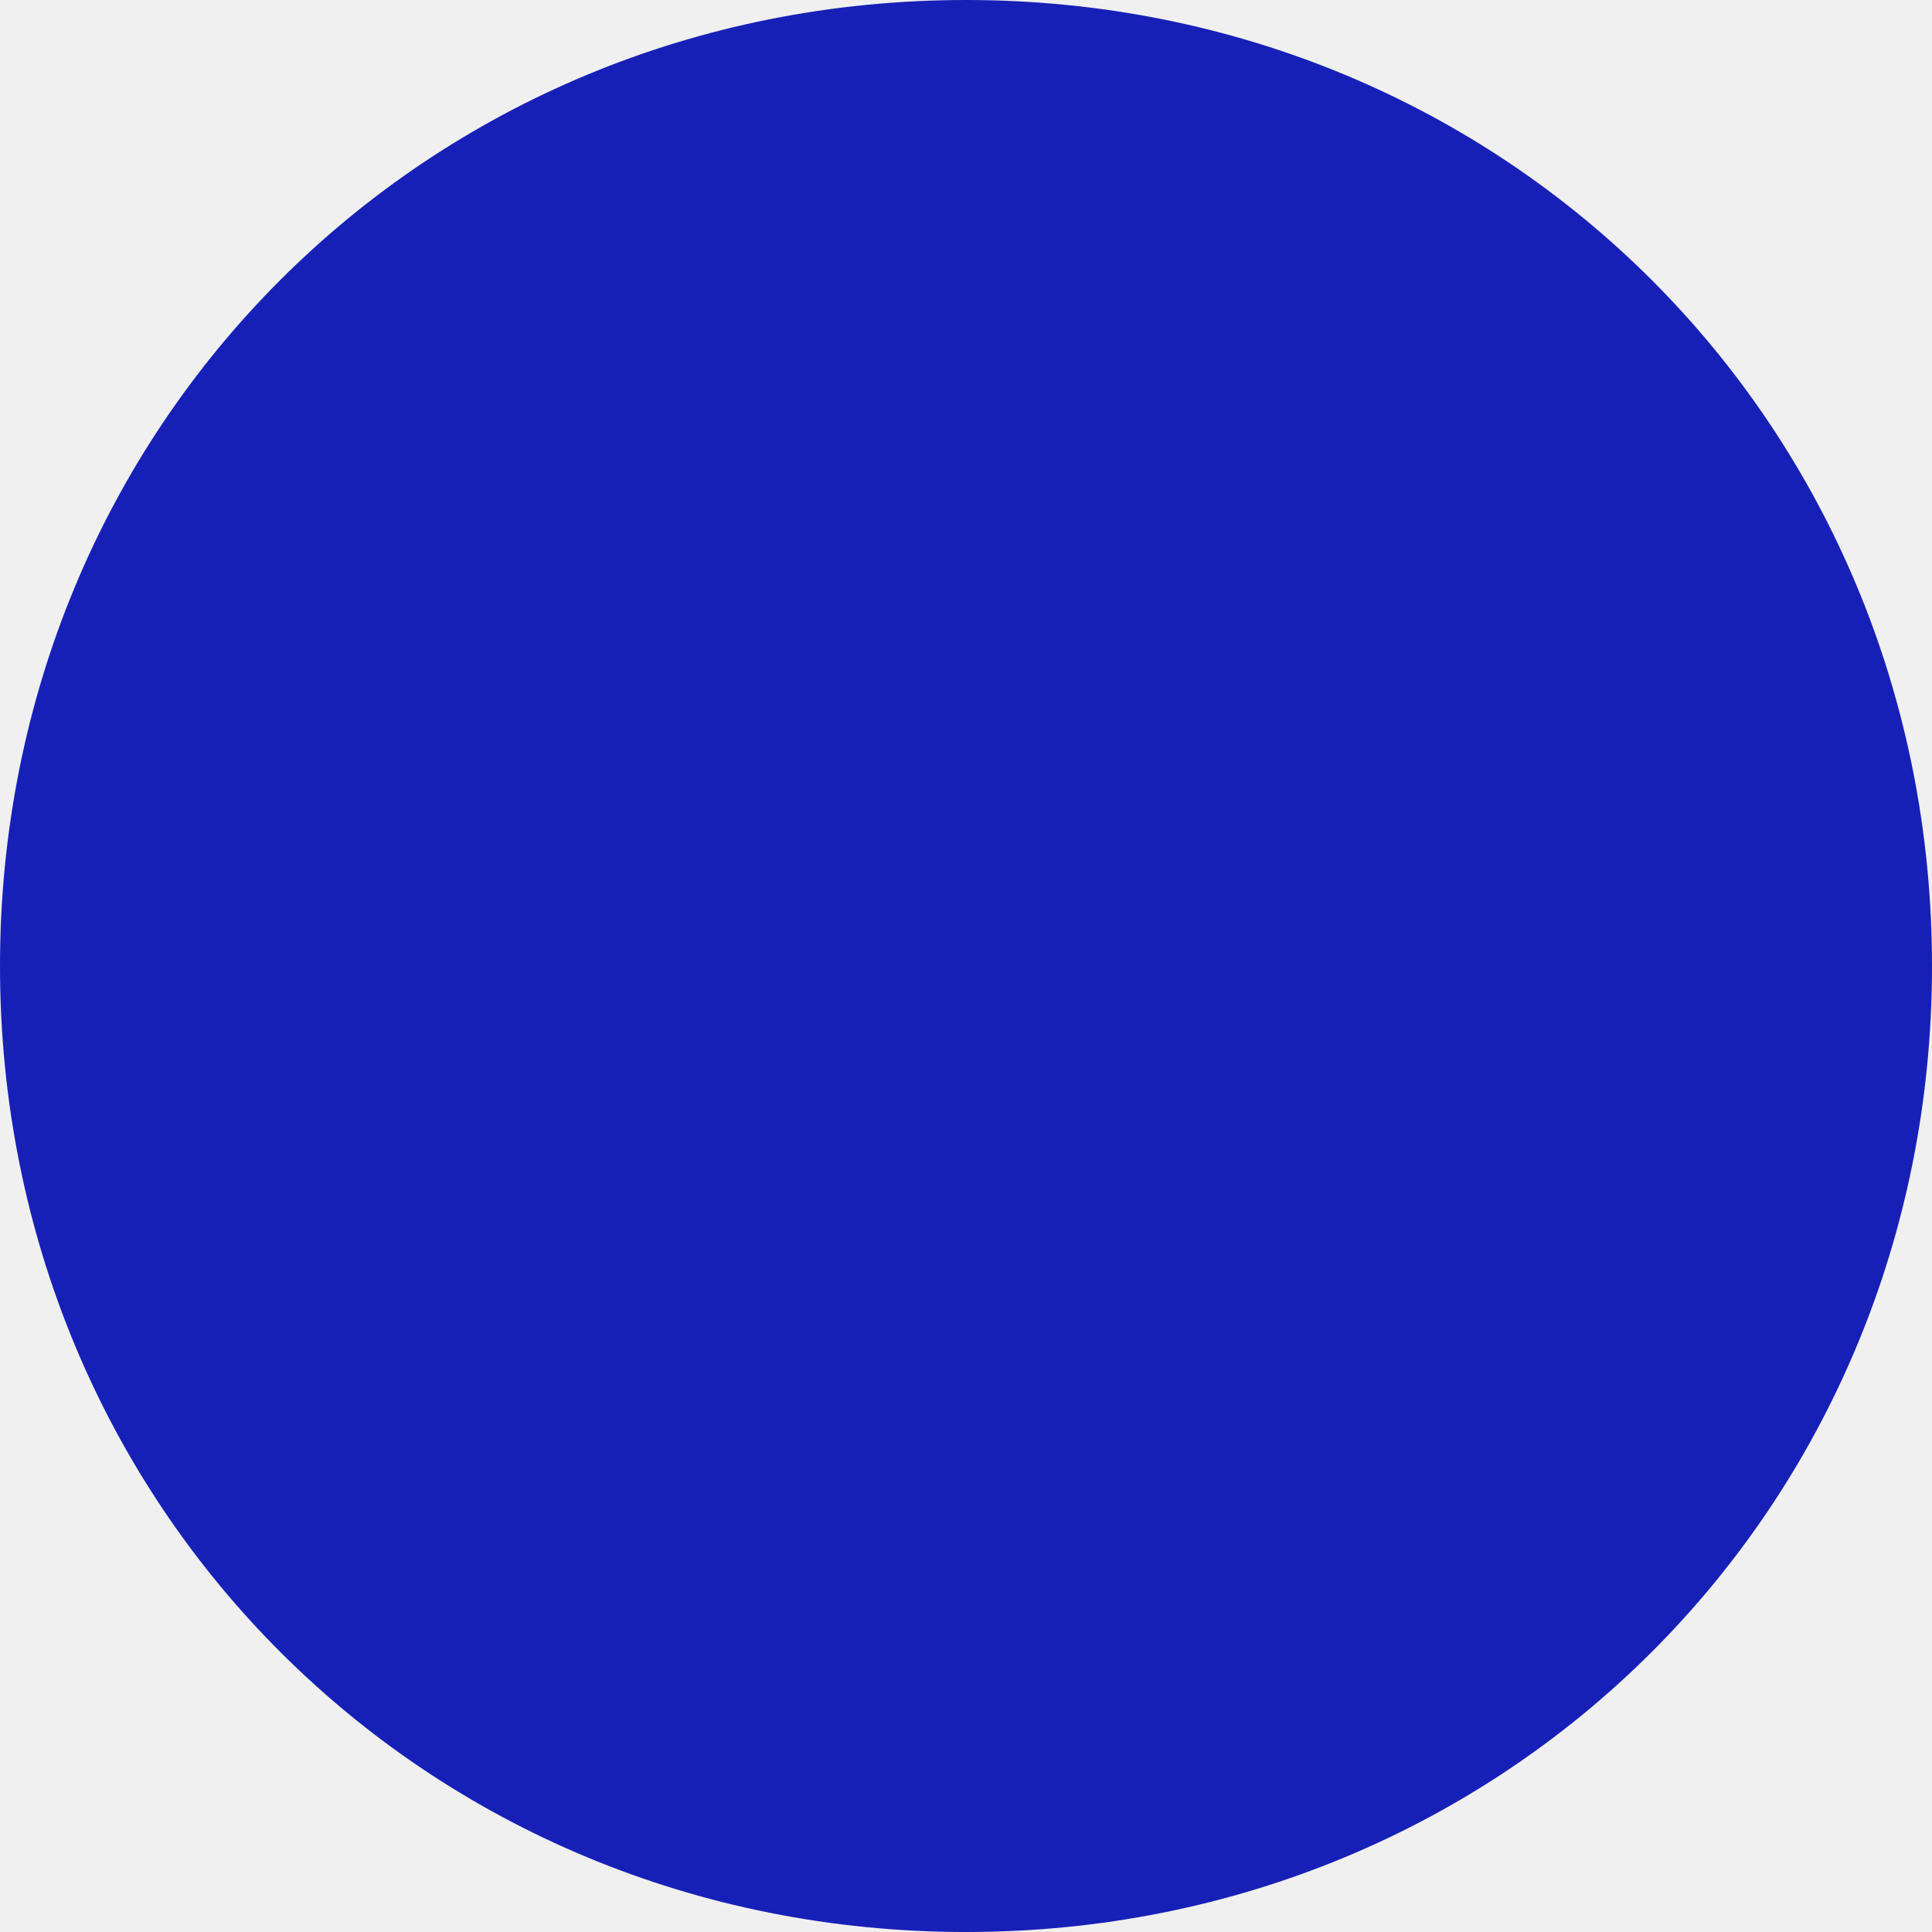
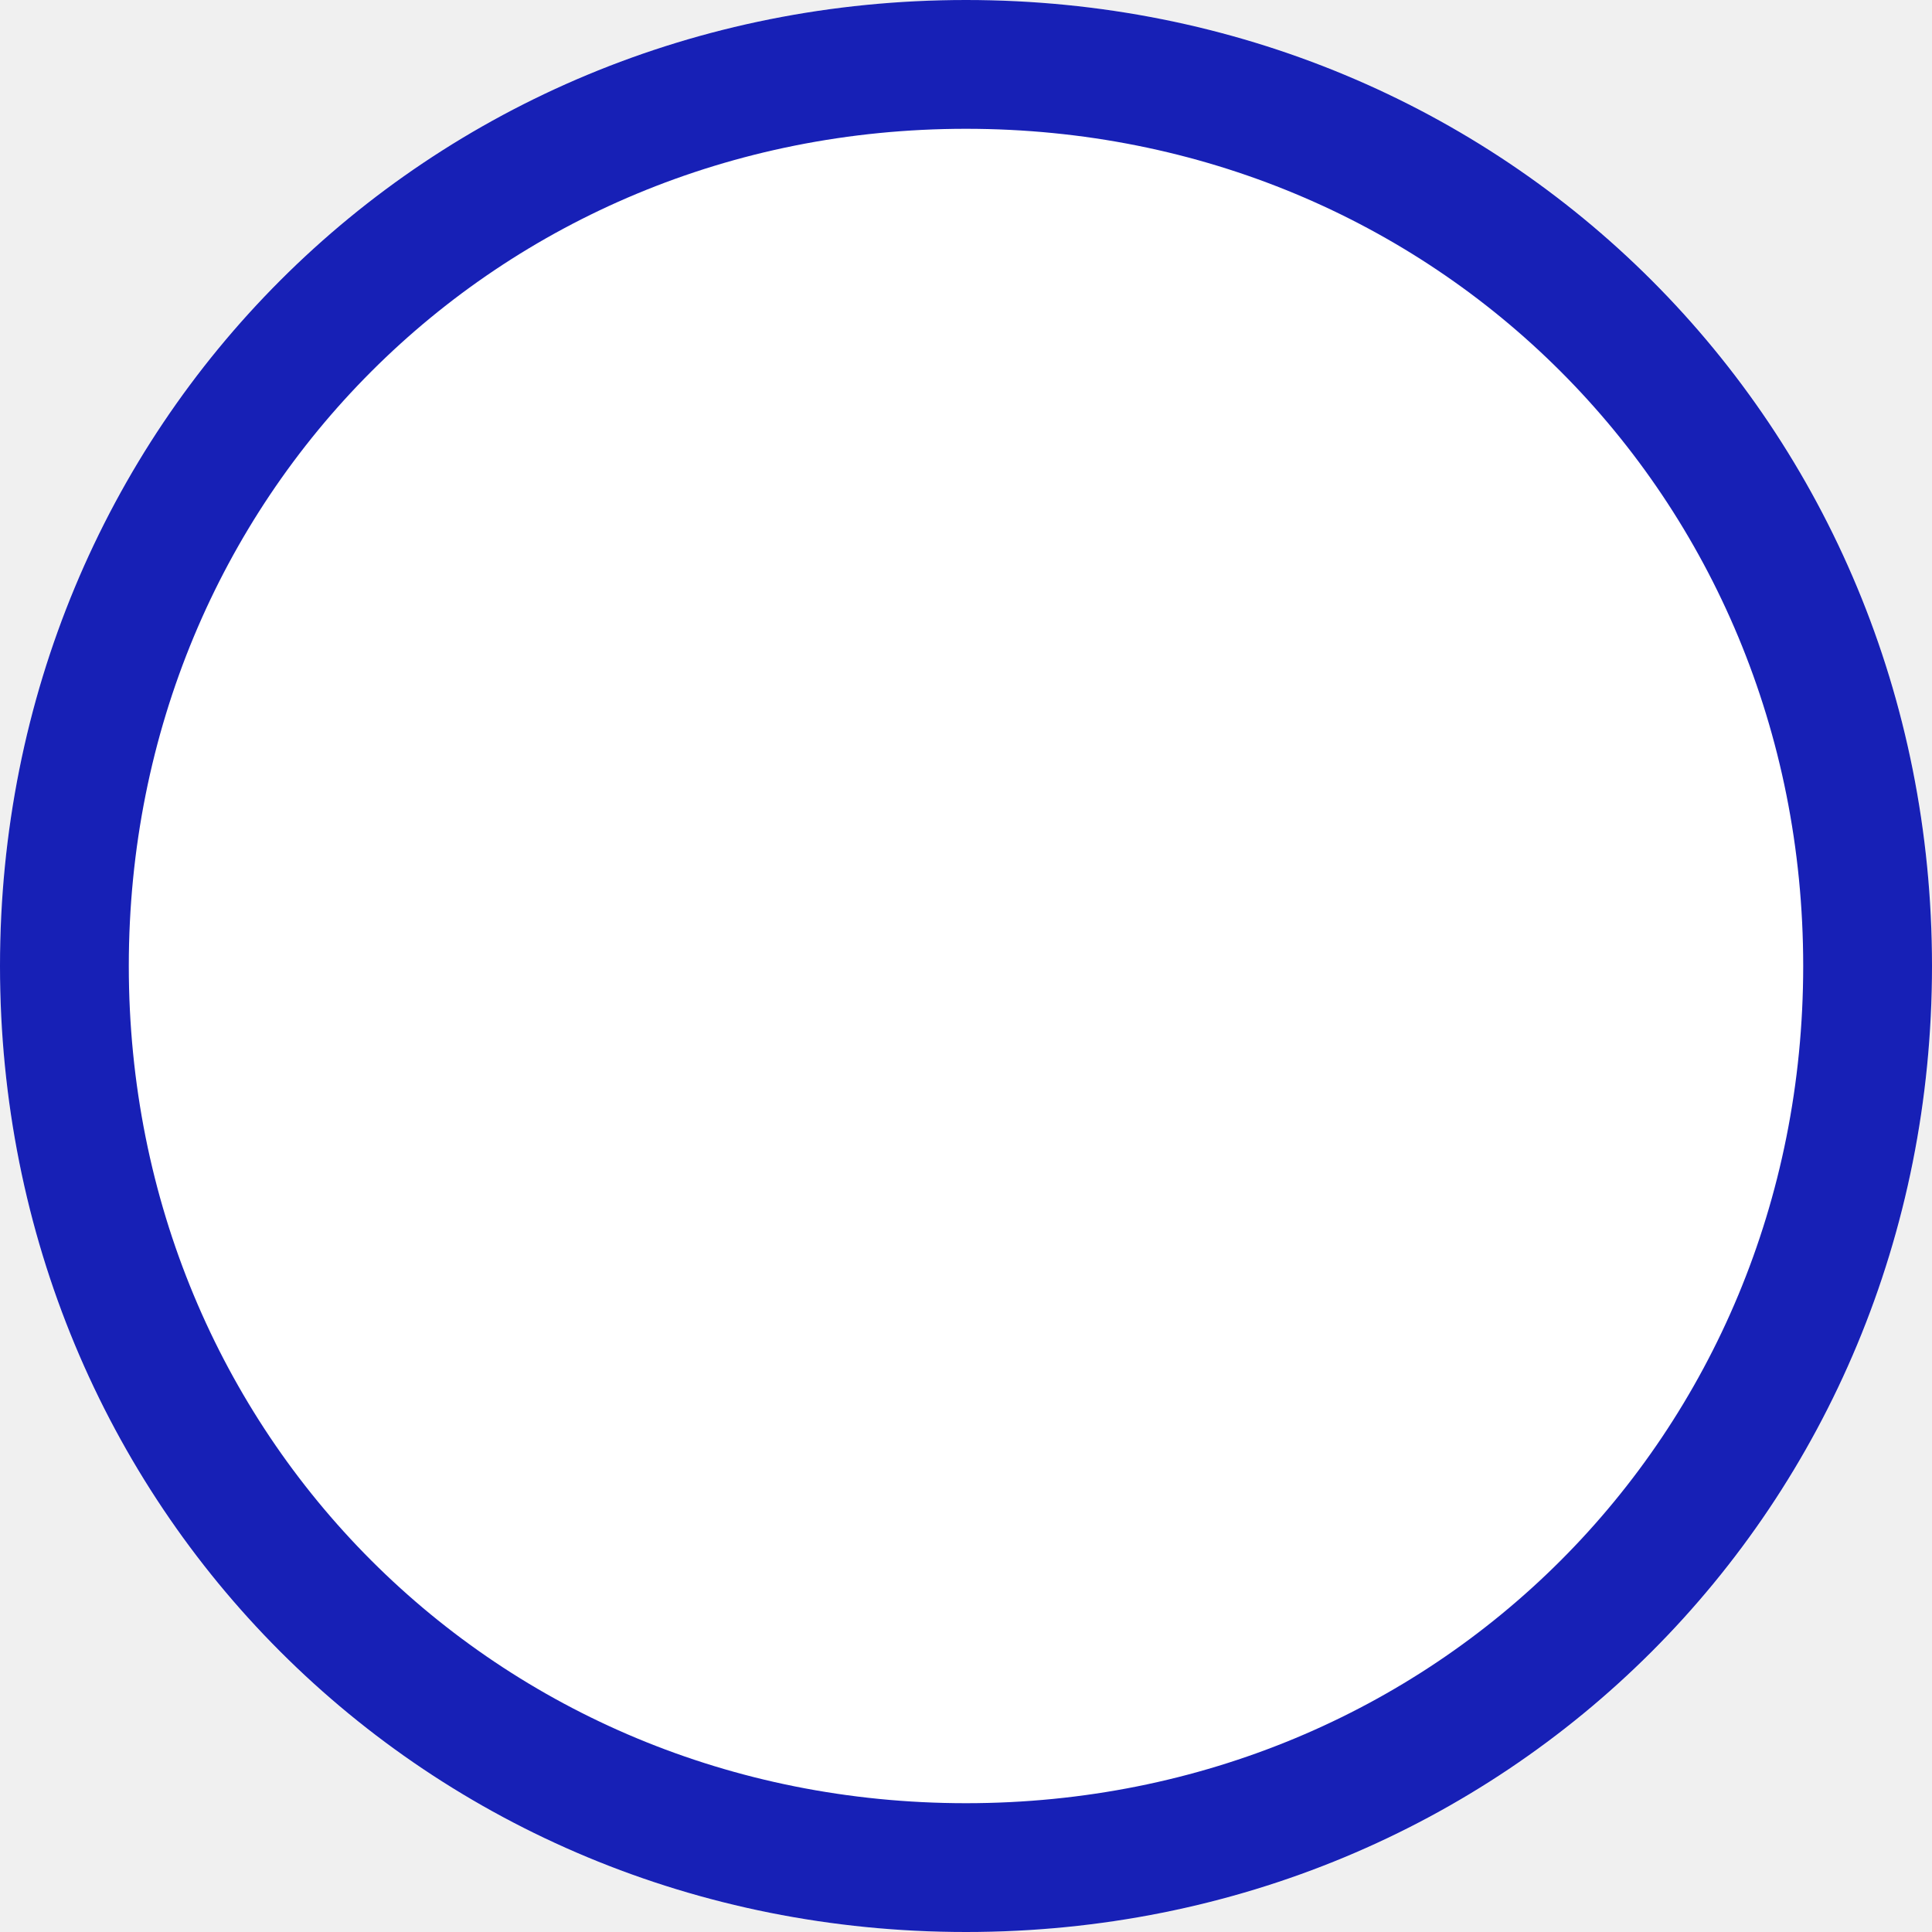
<svg xmlns="http://www.w3.org/2000/svg" version="1.1" width="15px" height="15px">
-   <g transform="matrix(1 0 0 1 -891 -745 )">
-     <path d="M 898.5 745  C 902.7 745  906 748.3  906 752.5  C 906 756.7  902.7 760  898.5 760  C 894.3 760  891 756.7  891 752.5  C 891 748.3  894.3 745  898.5 745  Z " fill-rule="nonzero" fill="#1720b6" stroke="none" />
+   <g transform="matrix(1 0 0 1 -928 -745 )">
+     <path d="M 935.5 745  C 939.7 745  943 748.3  943 752.5  C 943 756.7  939.7 760  935.5 760  C 931.3 760  928 756.7  928 752.5  C 928 748.3  931.3 745  935.5 745  Z " fill-rule="nonzero" fill="#ffffff" stroke="none" />
+     <path d="M 935.5 745.5  C 939.42 745.5  942.5 748.58  942.5 752.5  C 942.5 756.42  939.42 759.5  935.5 759.5  C 931.58 759.5  928.5 756.42  928.5 752.5  C 928.5 748.58  931.58 745.5  935.5 745.5  Z " stroke-width="1" stroke="#1720b6" fill="none" />
  </g>
</svg>
